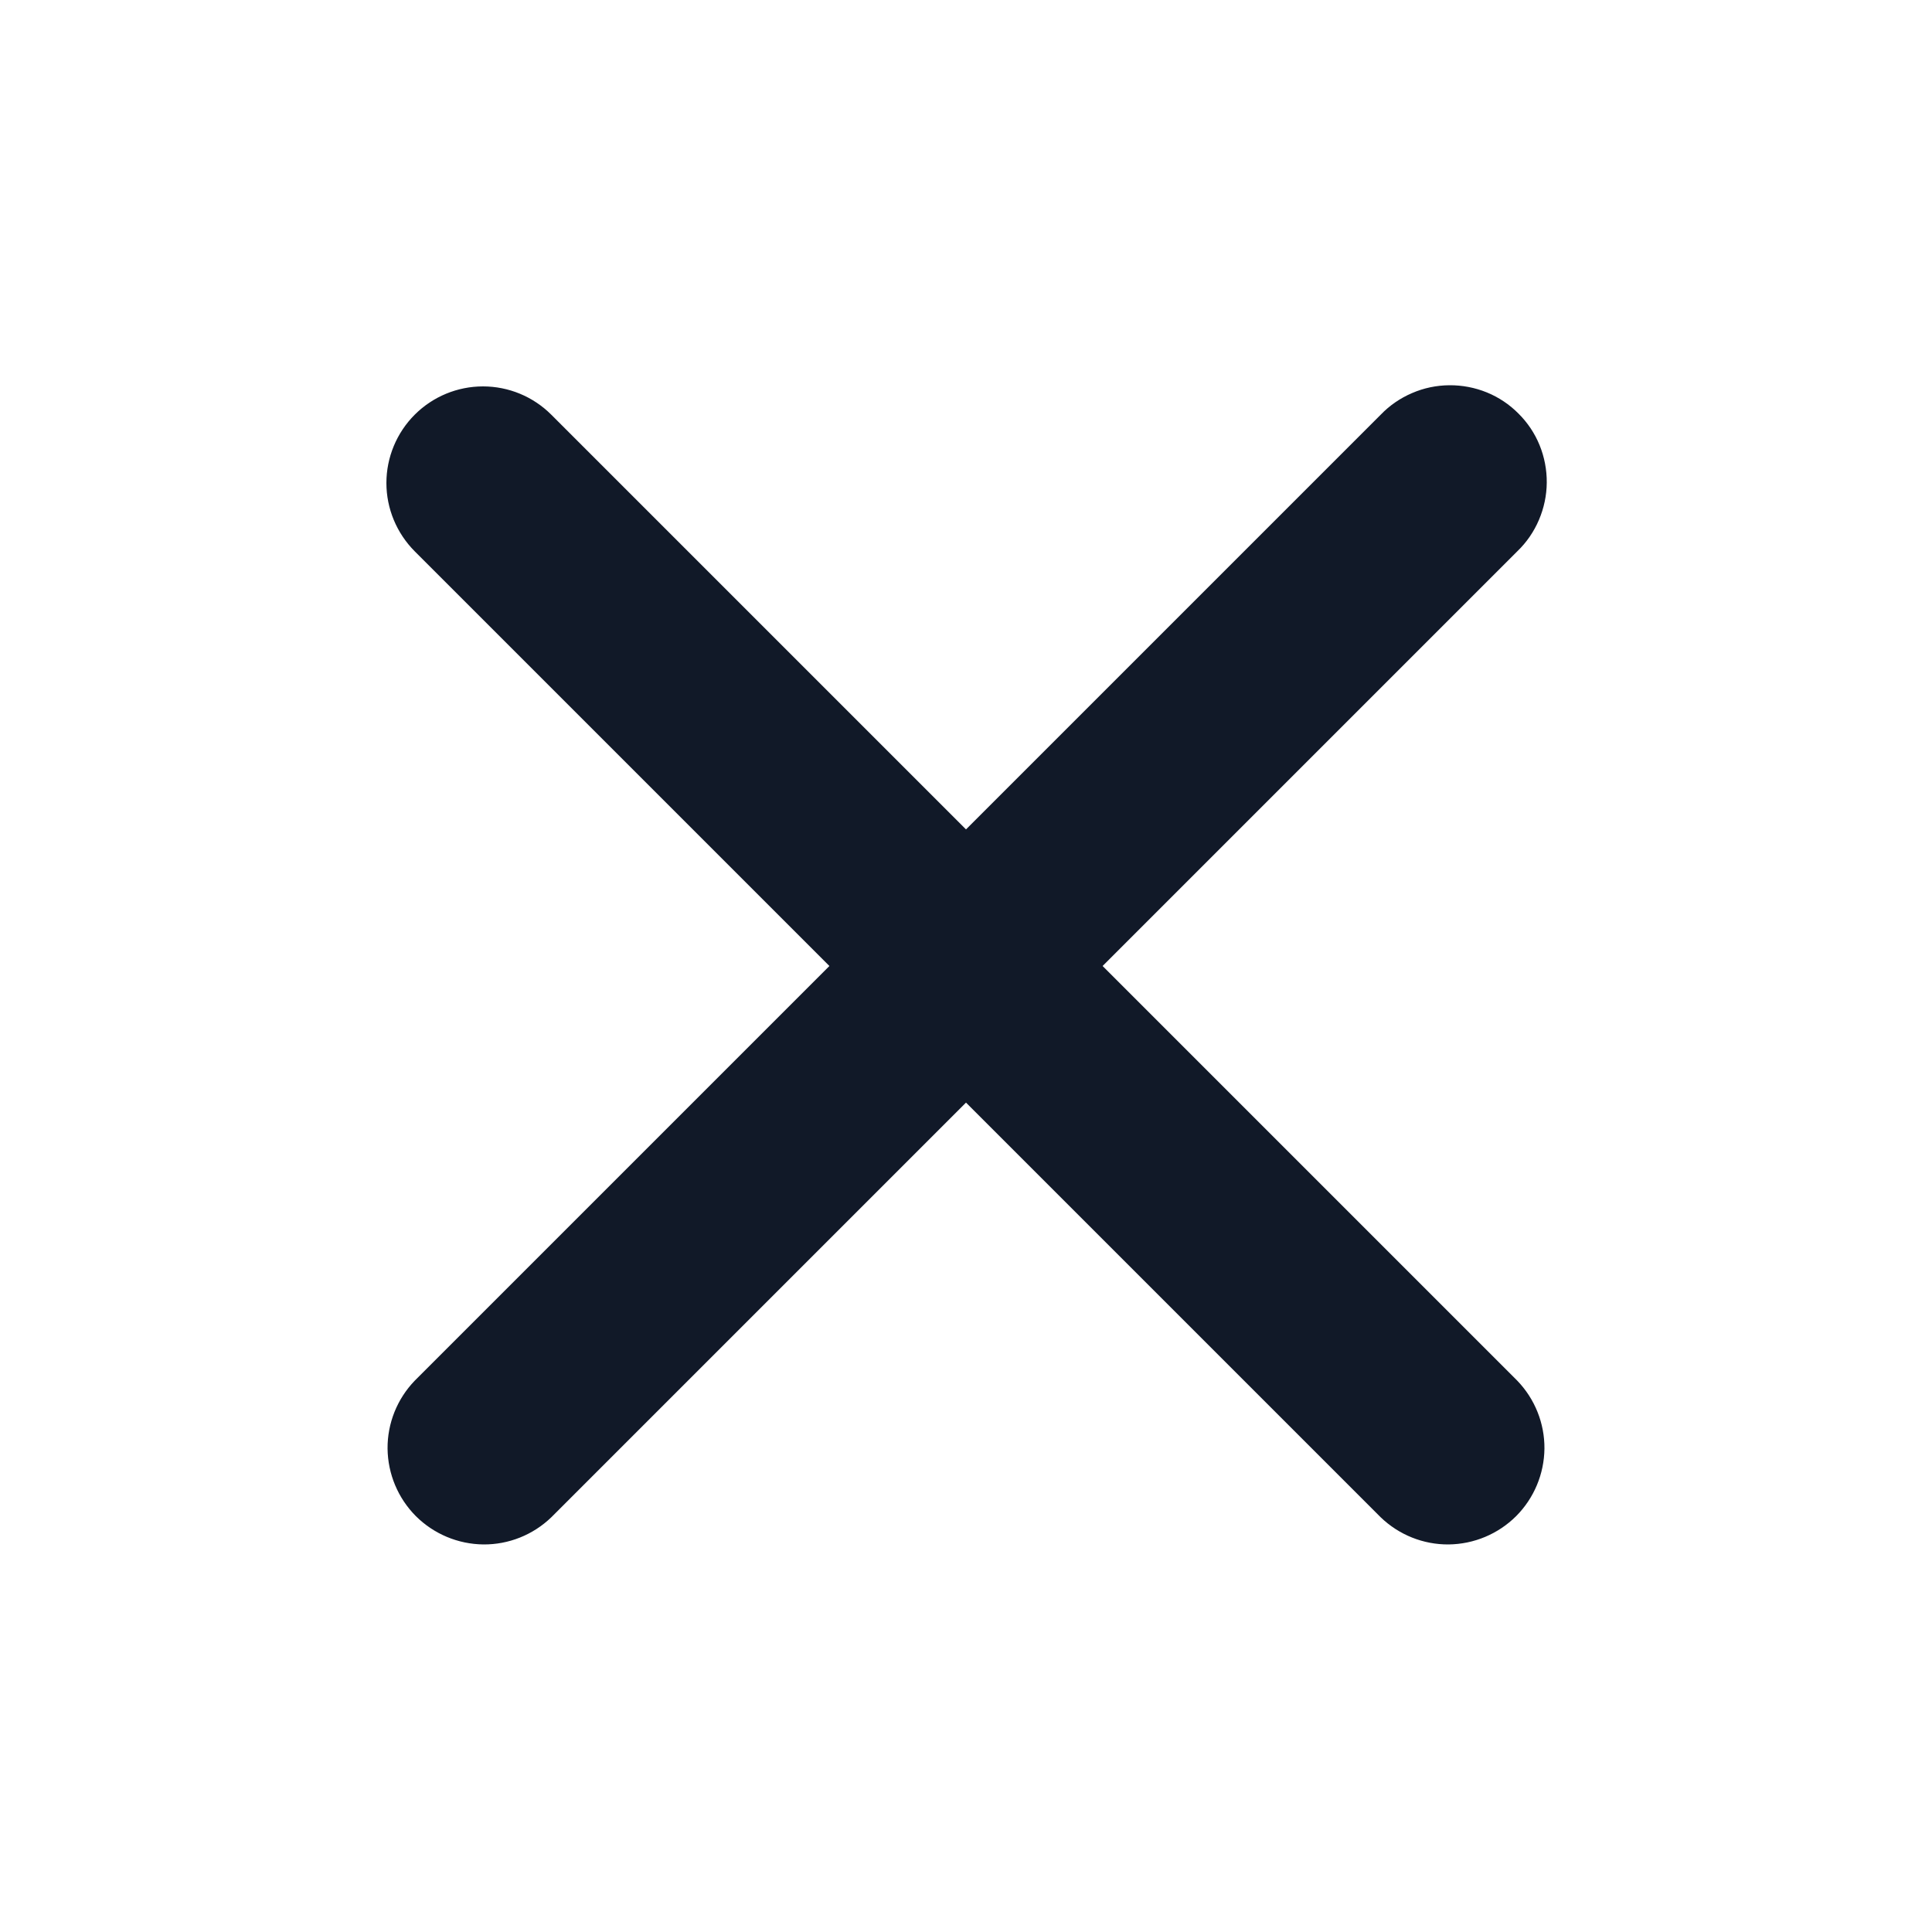
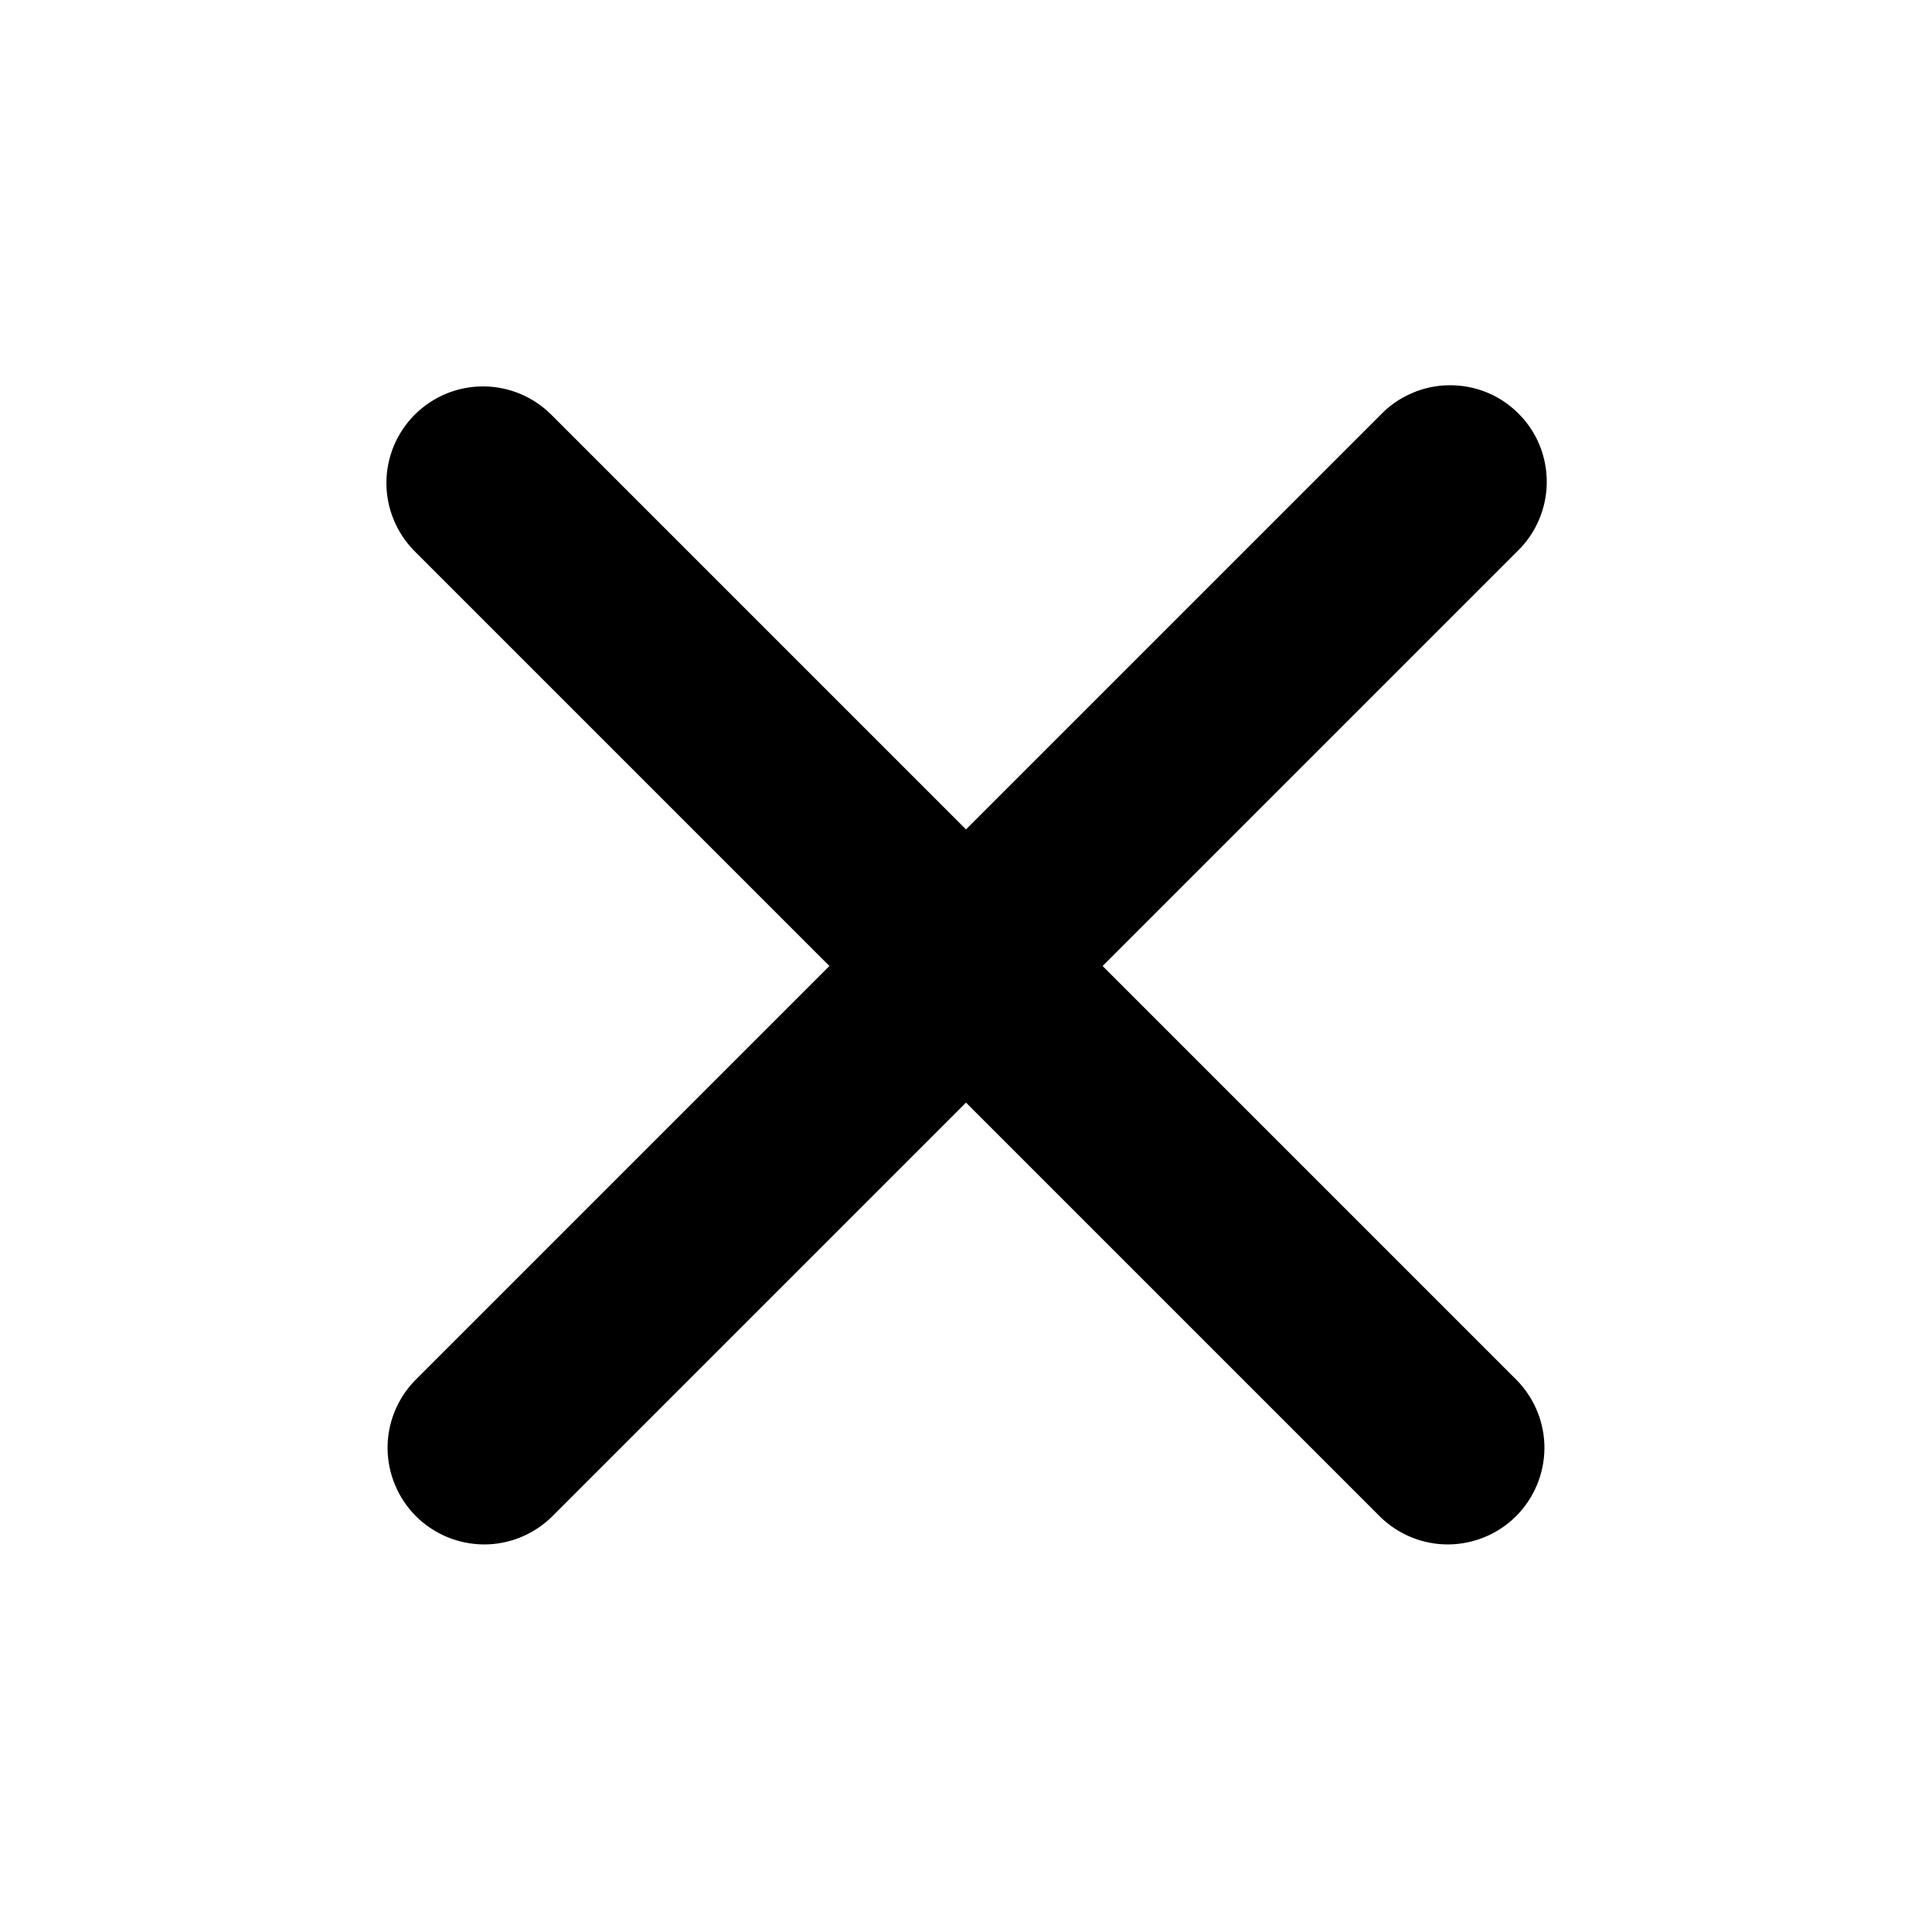
<svg xmlns="http://www.w3.org/2000/svg" width="20" height="20" viewBox="0 0 20 20" fill="none">
-   <path fill-rule="evenodd" clip-rule="evenodd" d="M4.293 4.293C4.481 4.105 4.735 4 5 4C5.265 4 5.519 4.105 5.707 4.293L10 8.586L14.293 4.293C14.385 4.197 14.496 4.121 14.618 4.069C14.74 4.016 14.871 3.989 15.004 3.988C15.136 3.987 15.268 4.012 15.391 4.062C15.514 4.112 15.626 4.187 15.719 4.281C15.813 4.374 15.888 4.486 15.938 4.609C15.988 4.732 16.013 4.864 16.012 4.996C16.011 5.129 15.983 5.26 15.931 5.382C15.879 5.504 15.803 5.615 15.707 5.707L11.414 10L15.707 14.293C15.889 14.482 15.99 14.734 15.988 14.996C15.985 15.259 15.88 15.509 15.695 15.695C15.509 15.88 15.259 15.985 14.996 15.988C14.734 15.99 14.482 15.889 14.293 15.707L10 11.414L5.707 15.707C5.518 15.889 5.266 15.99 5.004 15.988C4.741 15.985 4.491 15.88 4.305 15.695C4.12 15.509 4.015 15.259 4.012 14.996C4.01 14.734 4.111 14.482 4.293 14.293L8.586 10L4.293 5.707C4.106 5.519 4 5.265 4 5C4 4.735 4.106 4.48 4.293 4.293Z" fill="#111928" />
+   <path fill-rule="evenodd" clip-rule="evenodd" d="M4.293 4.293C4.481 4.105 4.735 4 5 4C5.265 4 5.519 4.105 5.707 4.293L10 8.586L14.293 4.293C14.385 4.197 14.496 4.121 14.618 4.069C14.74 4.016 14.871 3.989 15.004 3.988C15.136 3.987 15.268 4.012 15.391 4.062C15.514 4.112 15.626 4.187 15.719 4.281C15.813 4.374 15.888 4.486 15.938 4.609C15.988 4.732 16.013 4.864 16.012 4.996C16.011 5.129 15.983 5.26 15.931 5.382C15.879 5.504 15.803 5.615 15.707 5.707L11.414 10L15.707 14.293C15.889 14.482 15.99 14.734 15.988 14.996C15.985 15.259 15.88 15.509 15.695 15.695C15.509 15.88 15.259 15.985 14.996 15.988C14.734 15.99 14.482 15.889 14.293 15.707L10 11.414L5.707 15.707C5.518 15.889 5.266 15.99 5.004 15.988C4.741 15.985 4.491 15.88 4.305 15.695C4.12 15.509 4.015 15.259 4.012 14.996C4.01 14.734 4.111 14.482 4.293 14.293L8.586 10L4.293 5.707C4.106 5.519 4 5.265 4 5C4 4.735 4.106 4.48 4.293 4.293Z" fill="currentColor" />
</svg>
